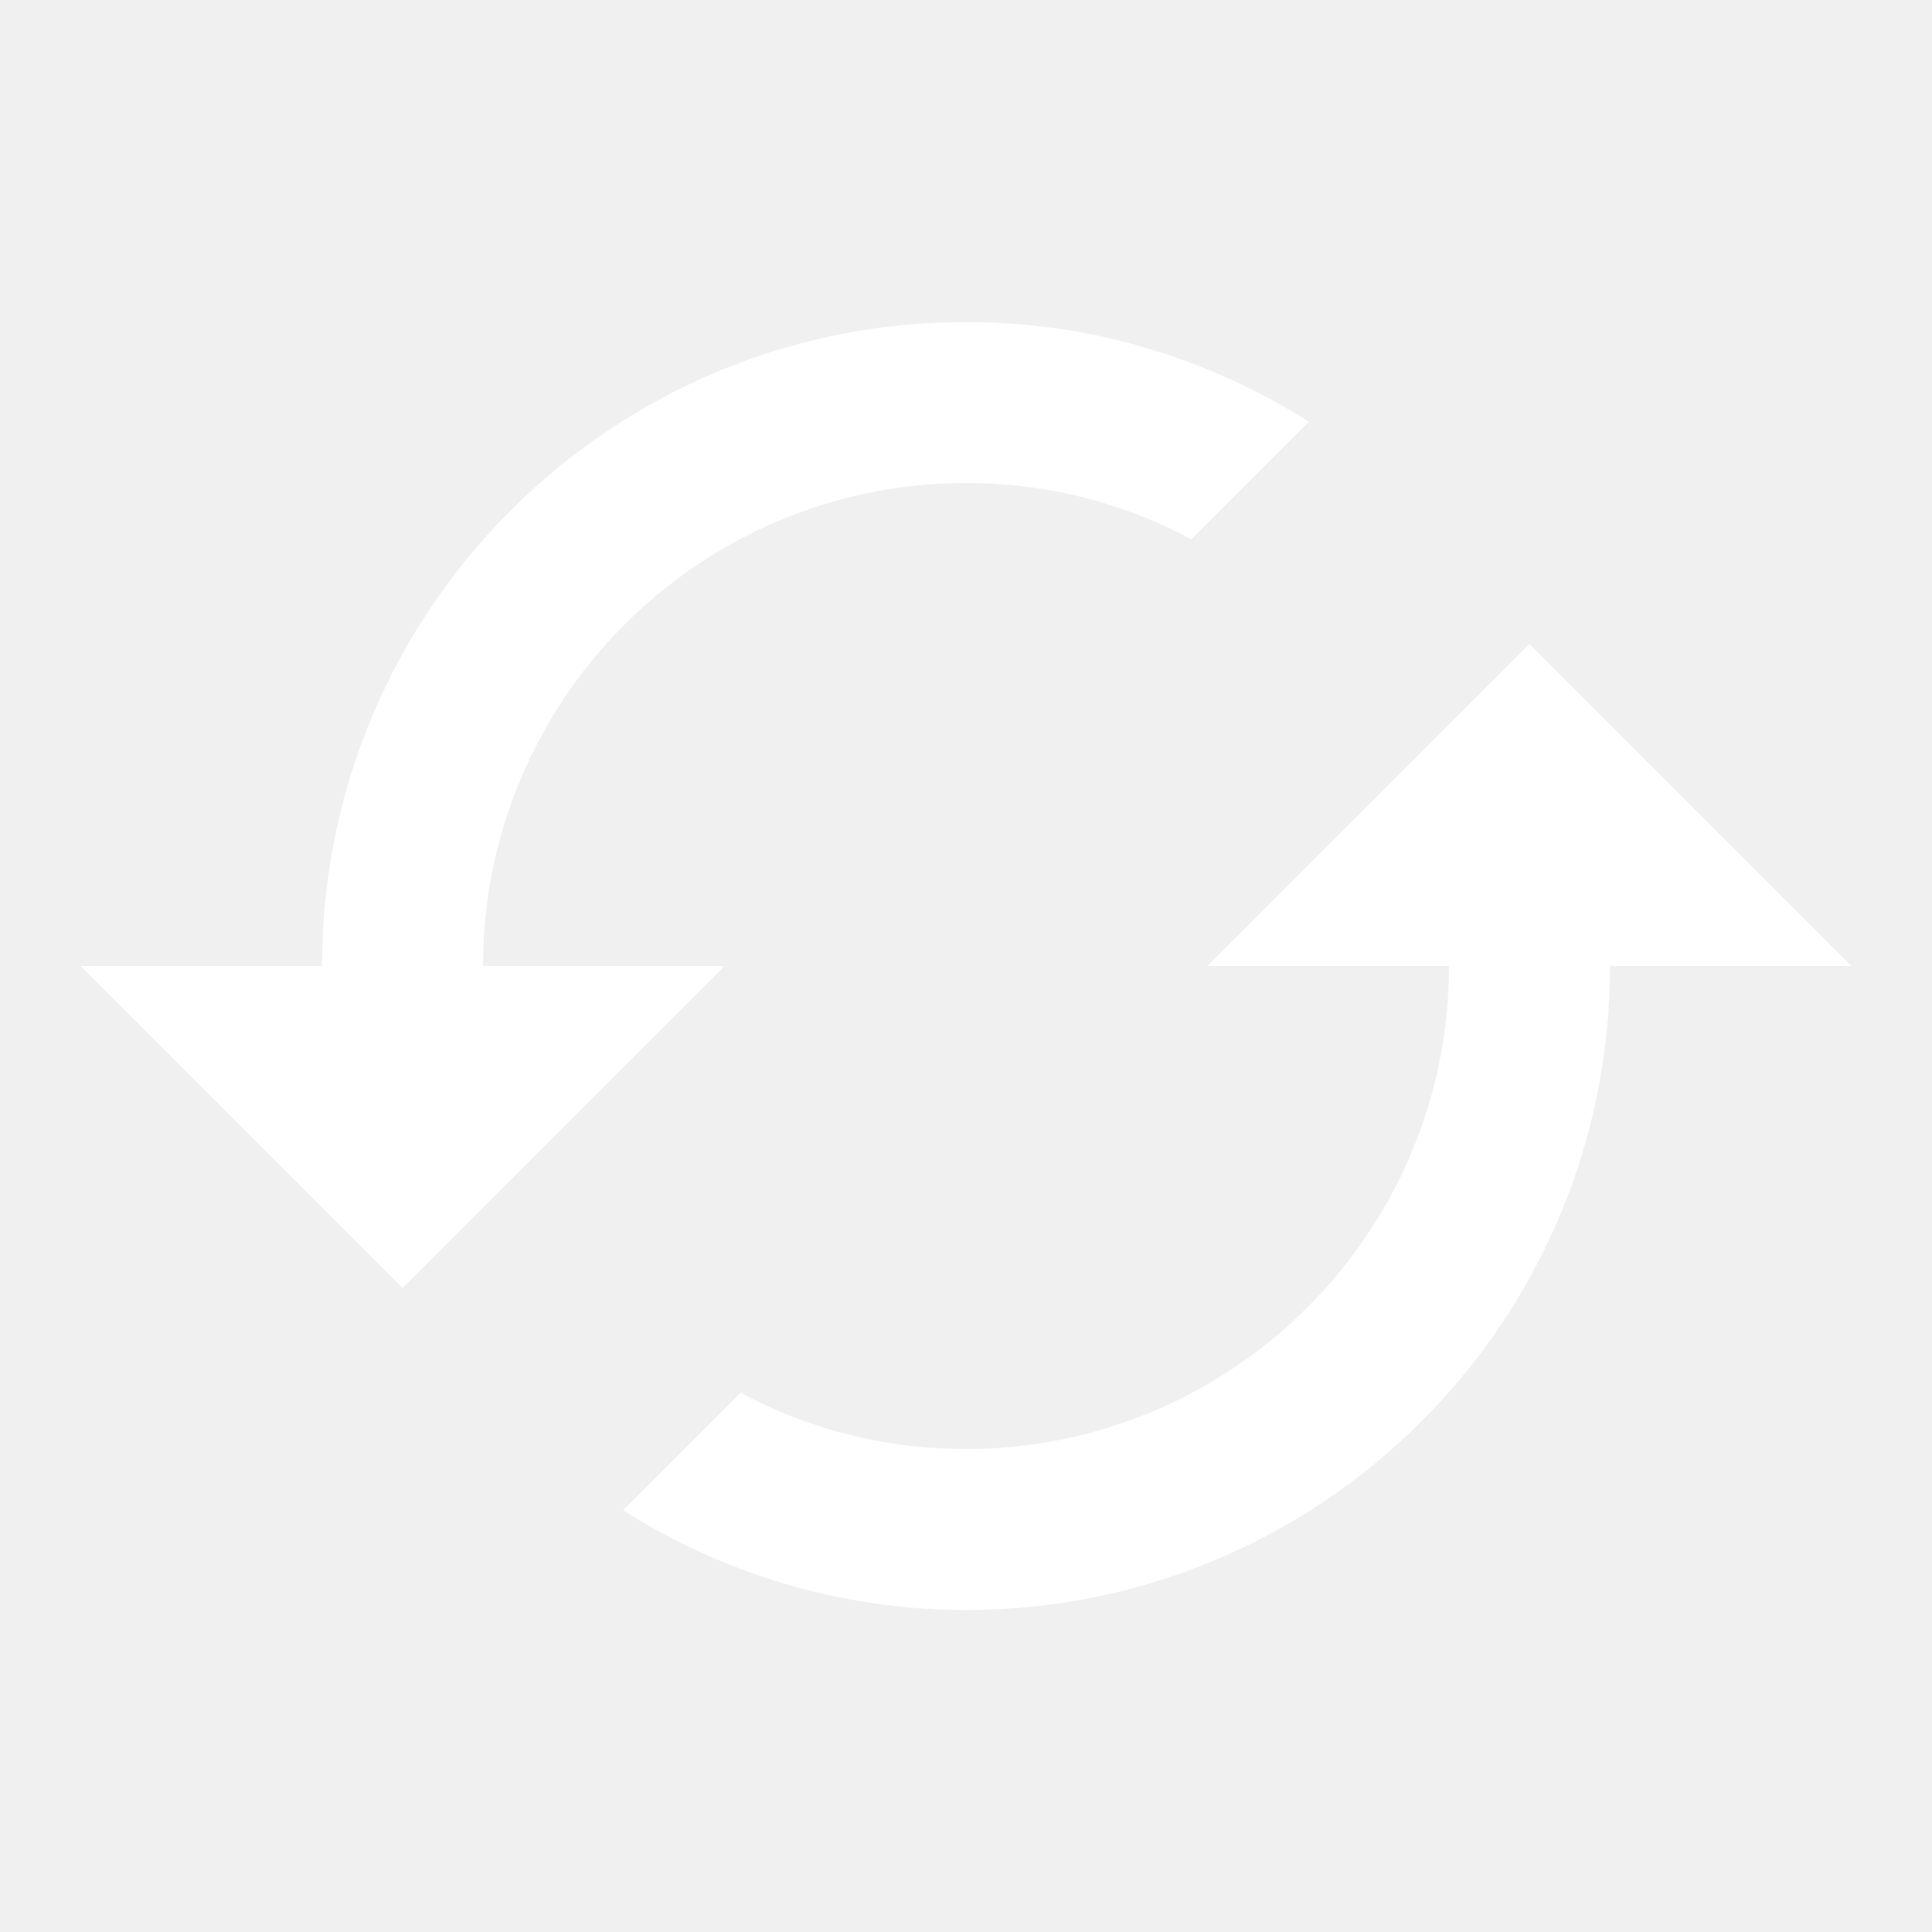
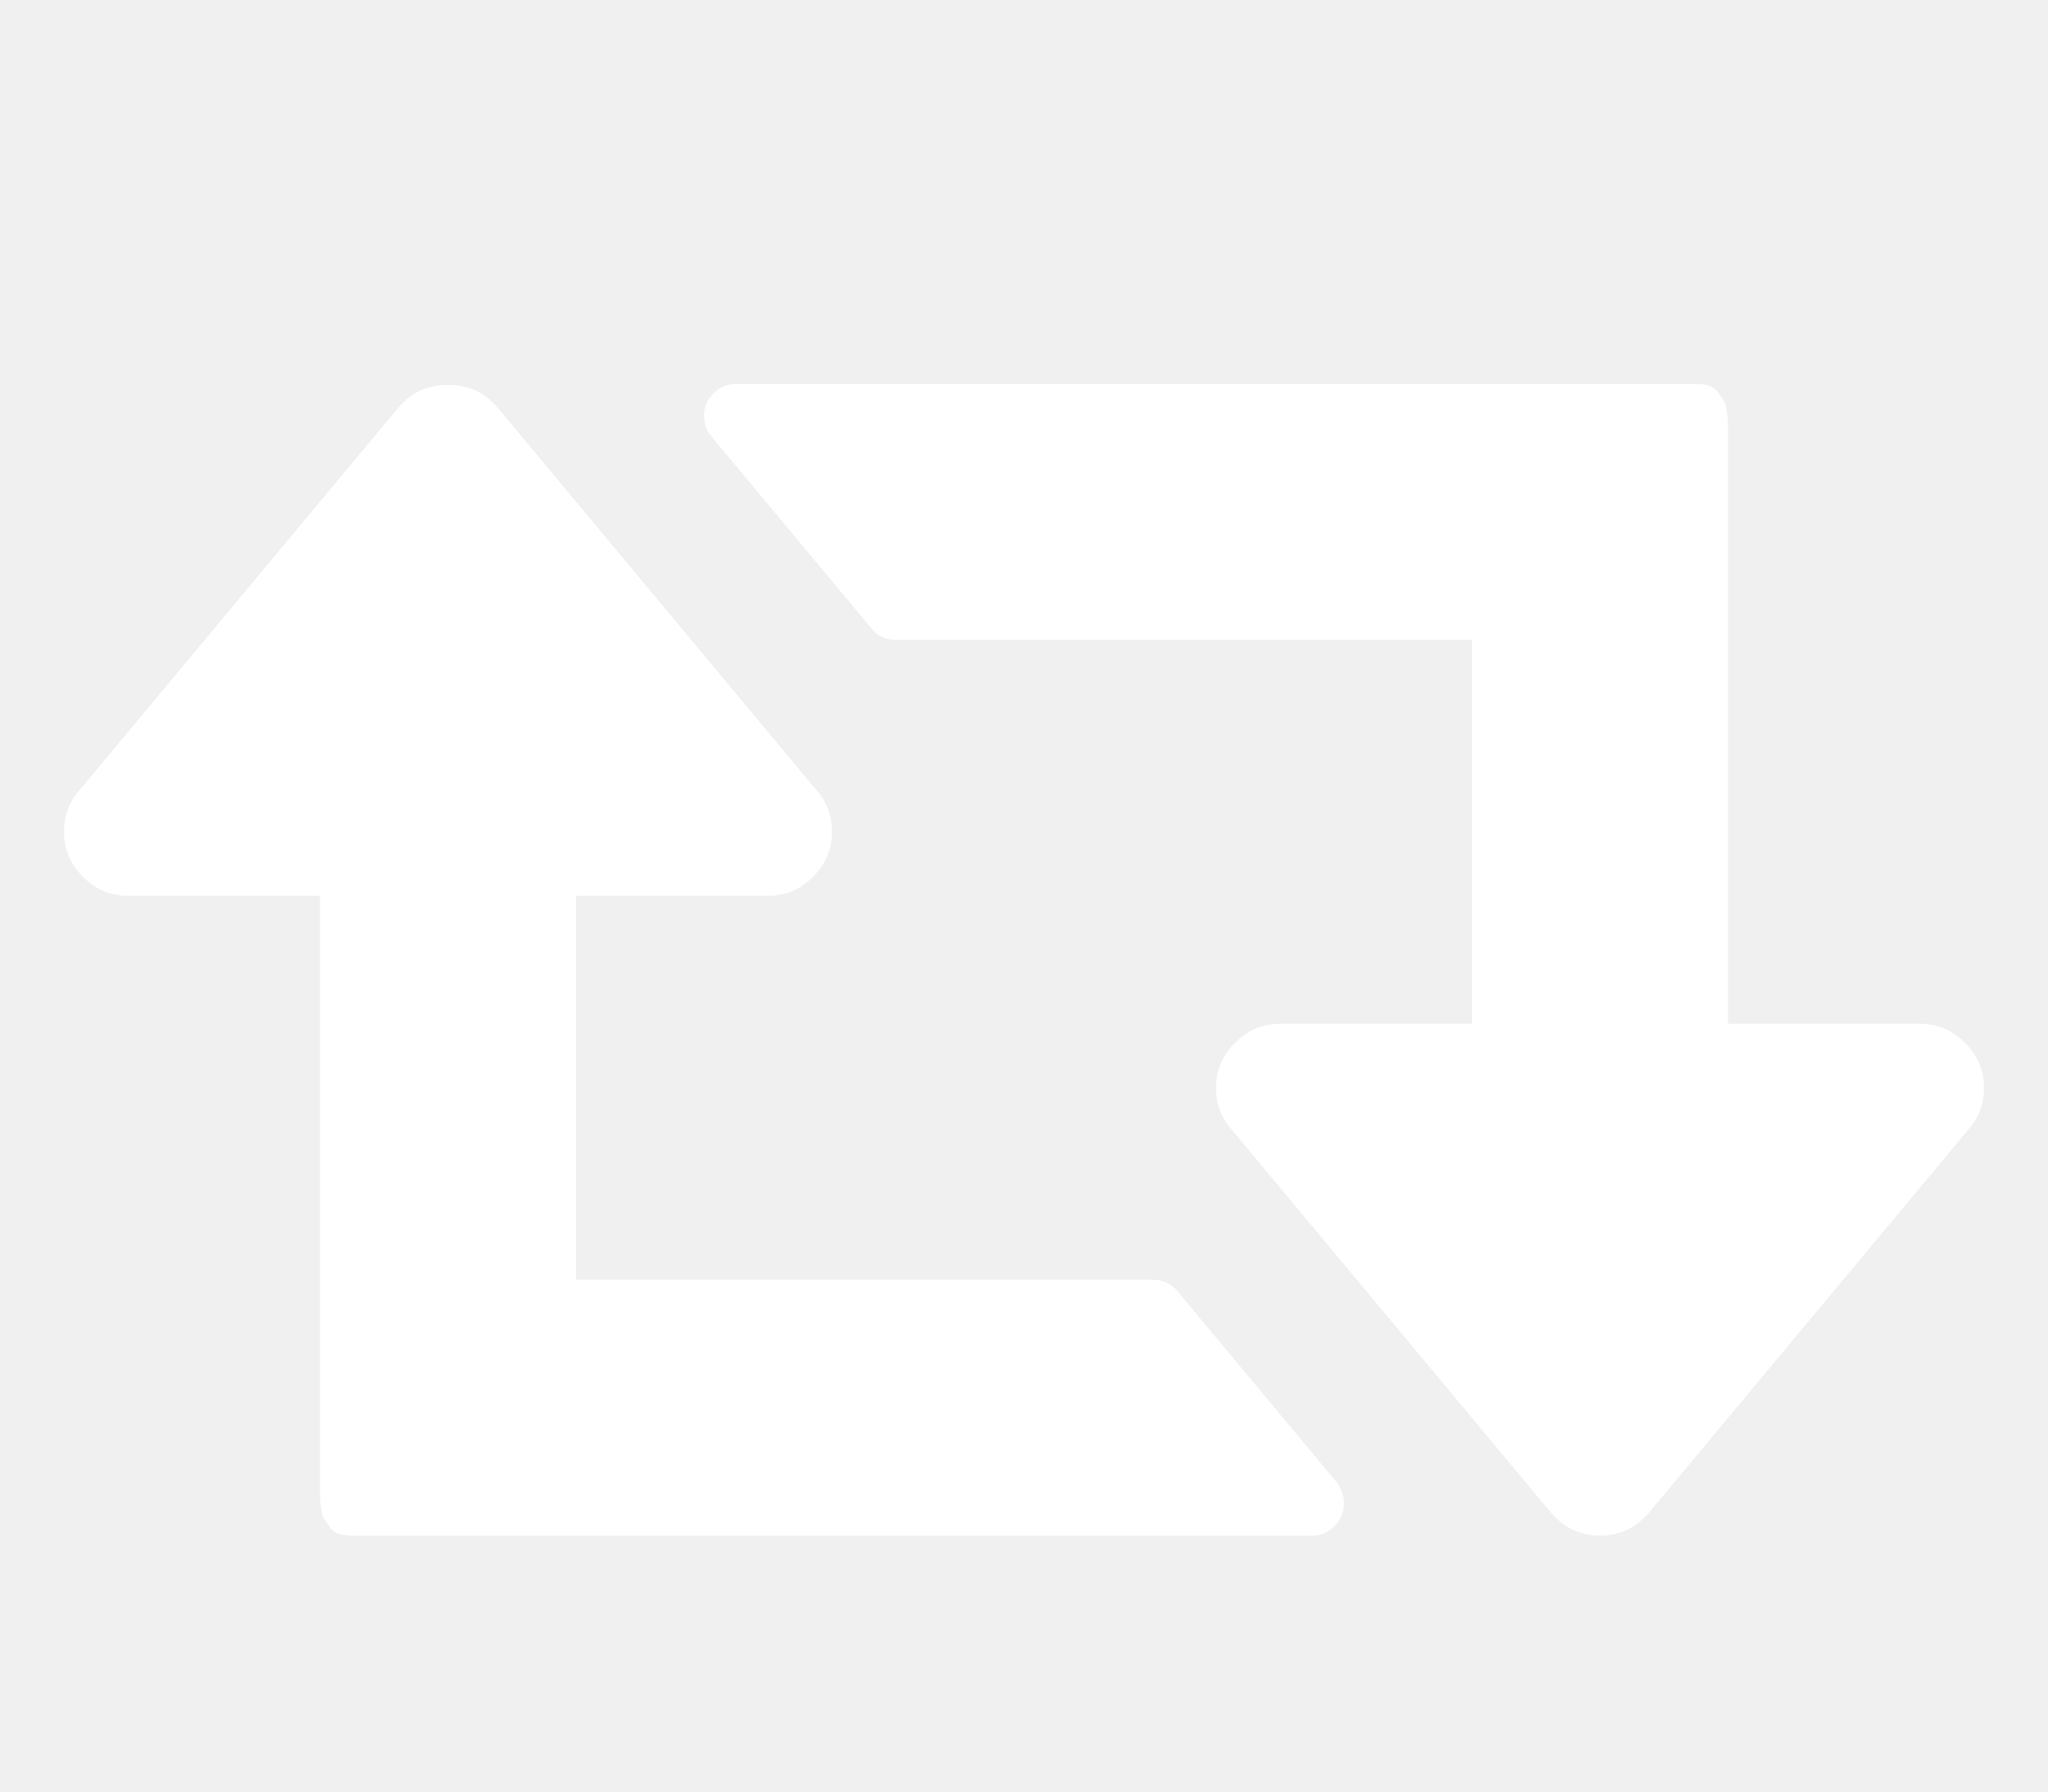
- <svg xmlns="http://www.w3.org/2000/svg" fill="#FFFFFF" height="24" viewBox="0 0 24 24" width="24">
-   <path d="M19 8l-4 4h3c0 3.31-2.69 6-6 6-1.01 0-1.97-.25-2.8-.7l-1.46 1.46C8.97 19.54 10.43 20 12 20c4.42 0 8-3.58 8-8h3l-4-4zM6 12c0-3.31 2.69-6 6-6 1.01 0 1.97.25 2.8.7l1.46-1.46C15.03 4.46 13.57 4 12 4c-4.42 0-8 3.58-8 8H1l4 4 4-4H6z" />
-   <path d="M0 0h24v24H0z" fill="none" />
+ <svg xmlns="http://www.w3.org/2000/svg" width="2048" height="1792" viewBox="0 0 2048 1792">
+   <path d="M1344 1504q0 13-9.5 22.5t-22.5 9.5h-960q-8 0-13.5-2t-9-7-5.5-8-3-11.5-1-11.5v-600h-192q-26 0-45-19t-19-45q0-24 15-41l320-384q19-22 49-22t49 22l320 384q15 17 15 41 0 26-19 45t-45 19h-192v384h576q16 0 25 11l160 192q7 10 7 21zm640-416q0 24-15 41l-320 384q-20 23-49 23t-49-23l-320-384q-15-17-15-41 0-26 19-45t45-19h192v-384h-576q-16 0-25-12l-160-192q-7-9-7-20 0-13 9.5-22.5t22.5-9.5h960q8 0 13.5 2t9 7 5.5 8 3 11.5 1 11.5v600h192q26 0 45 19t19 45z" fill="#fff" />
</svg>
